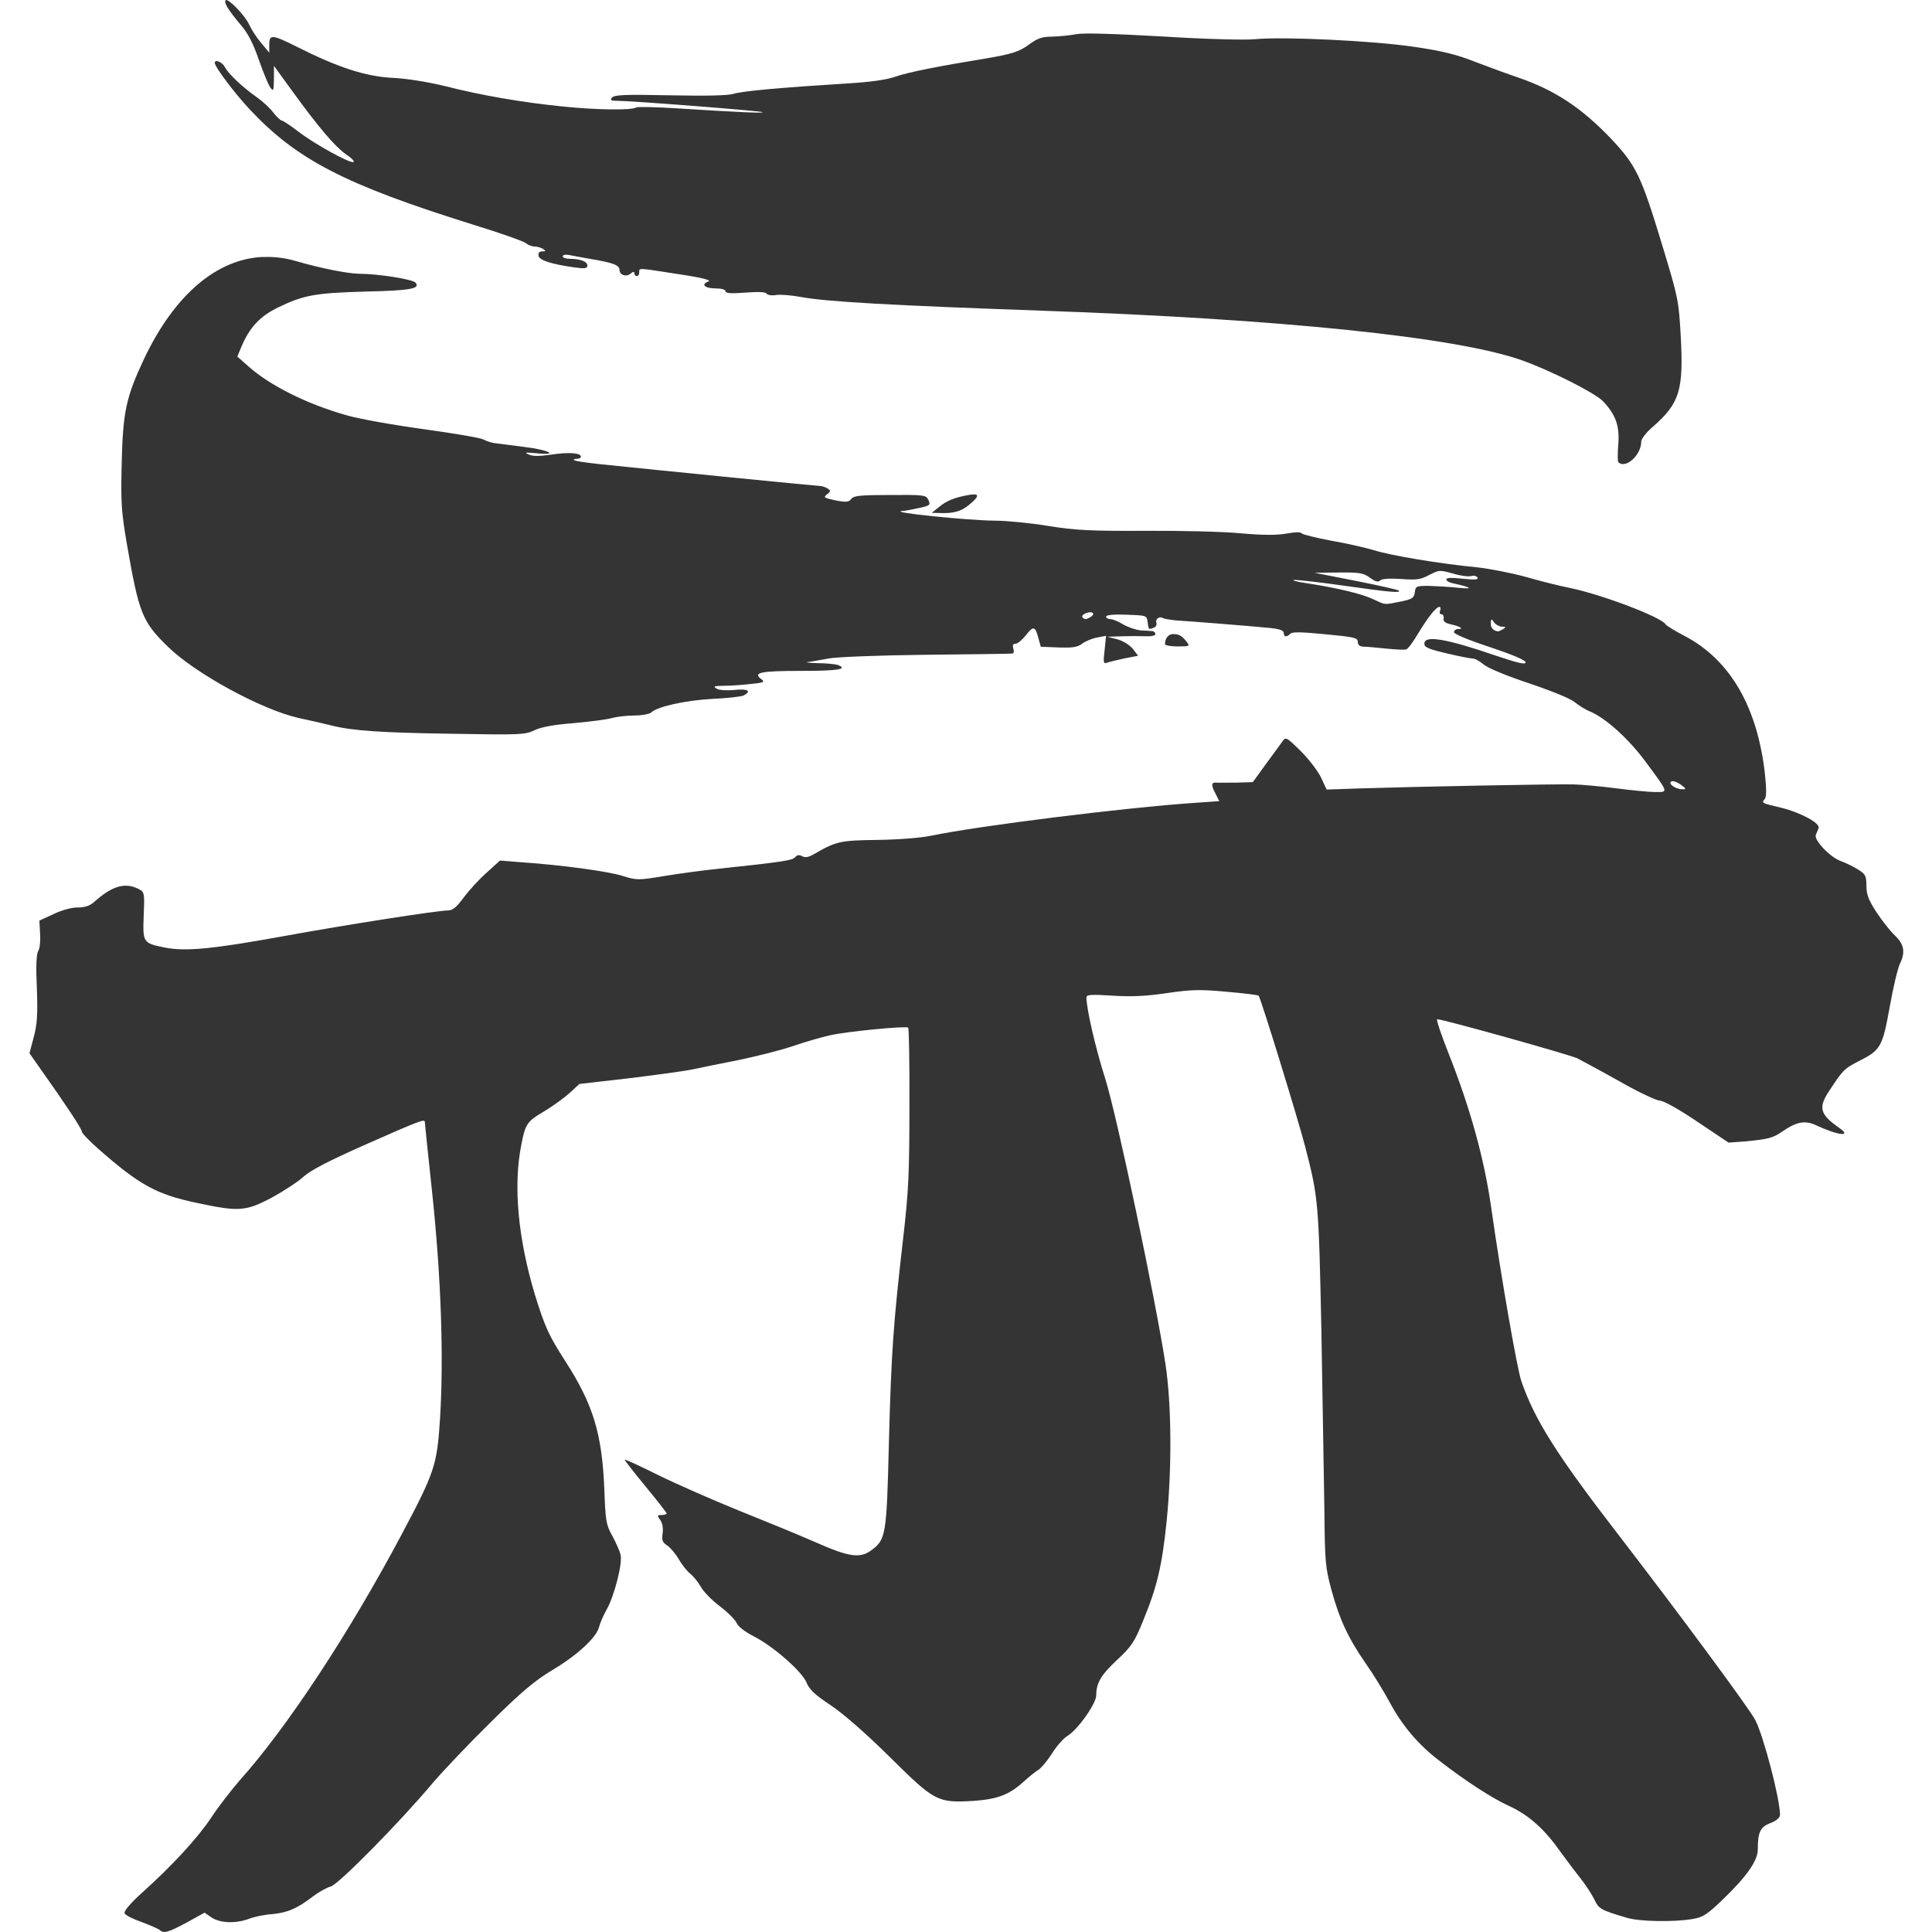
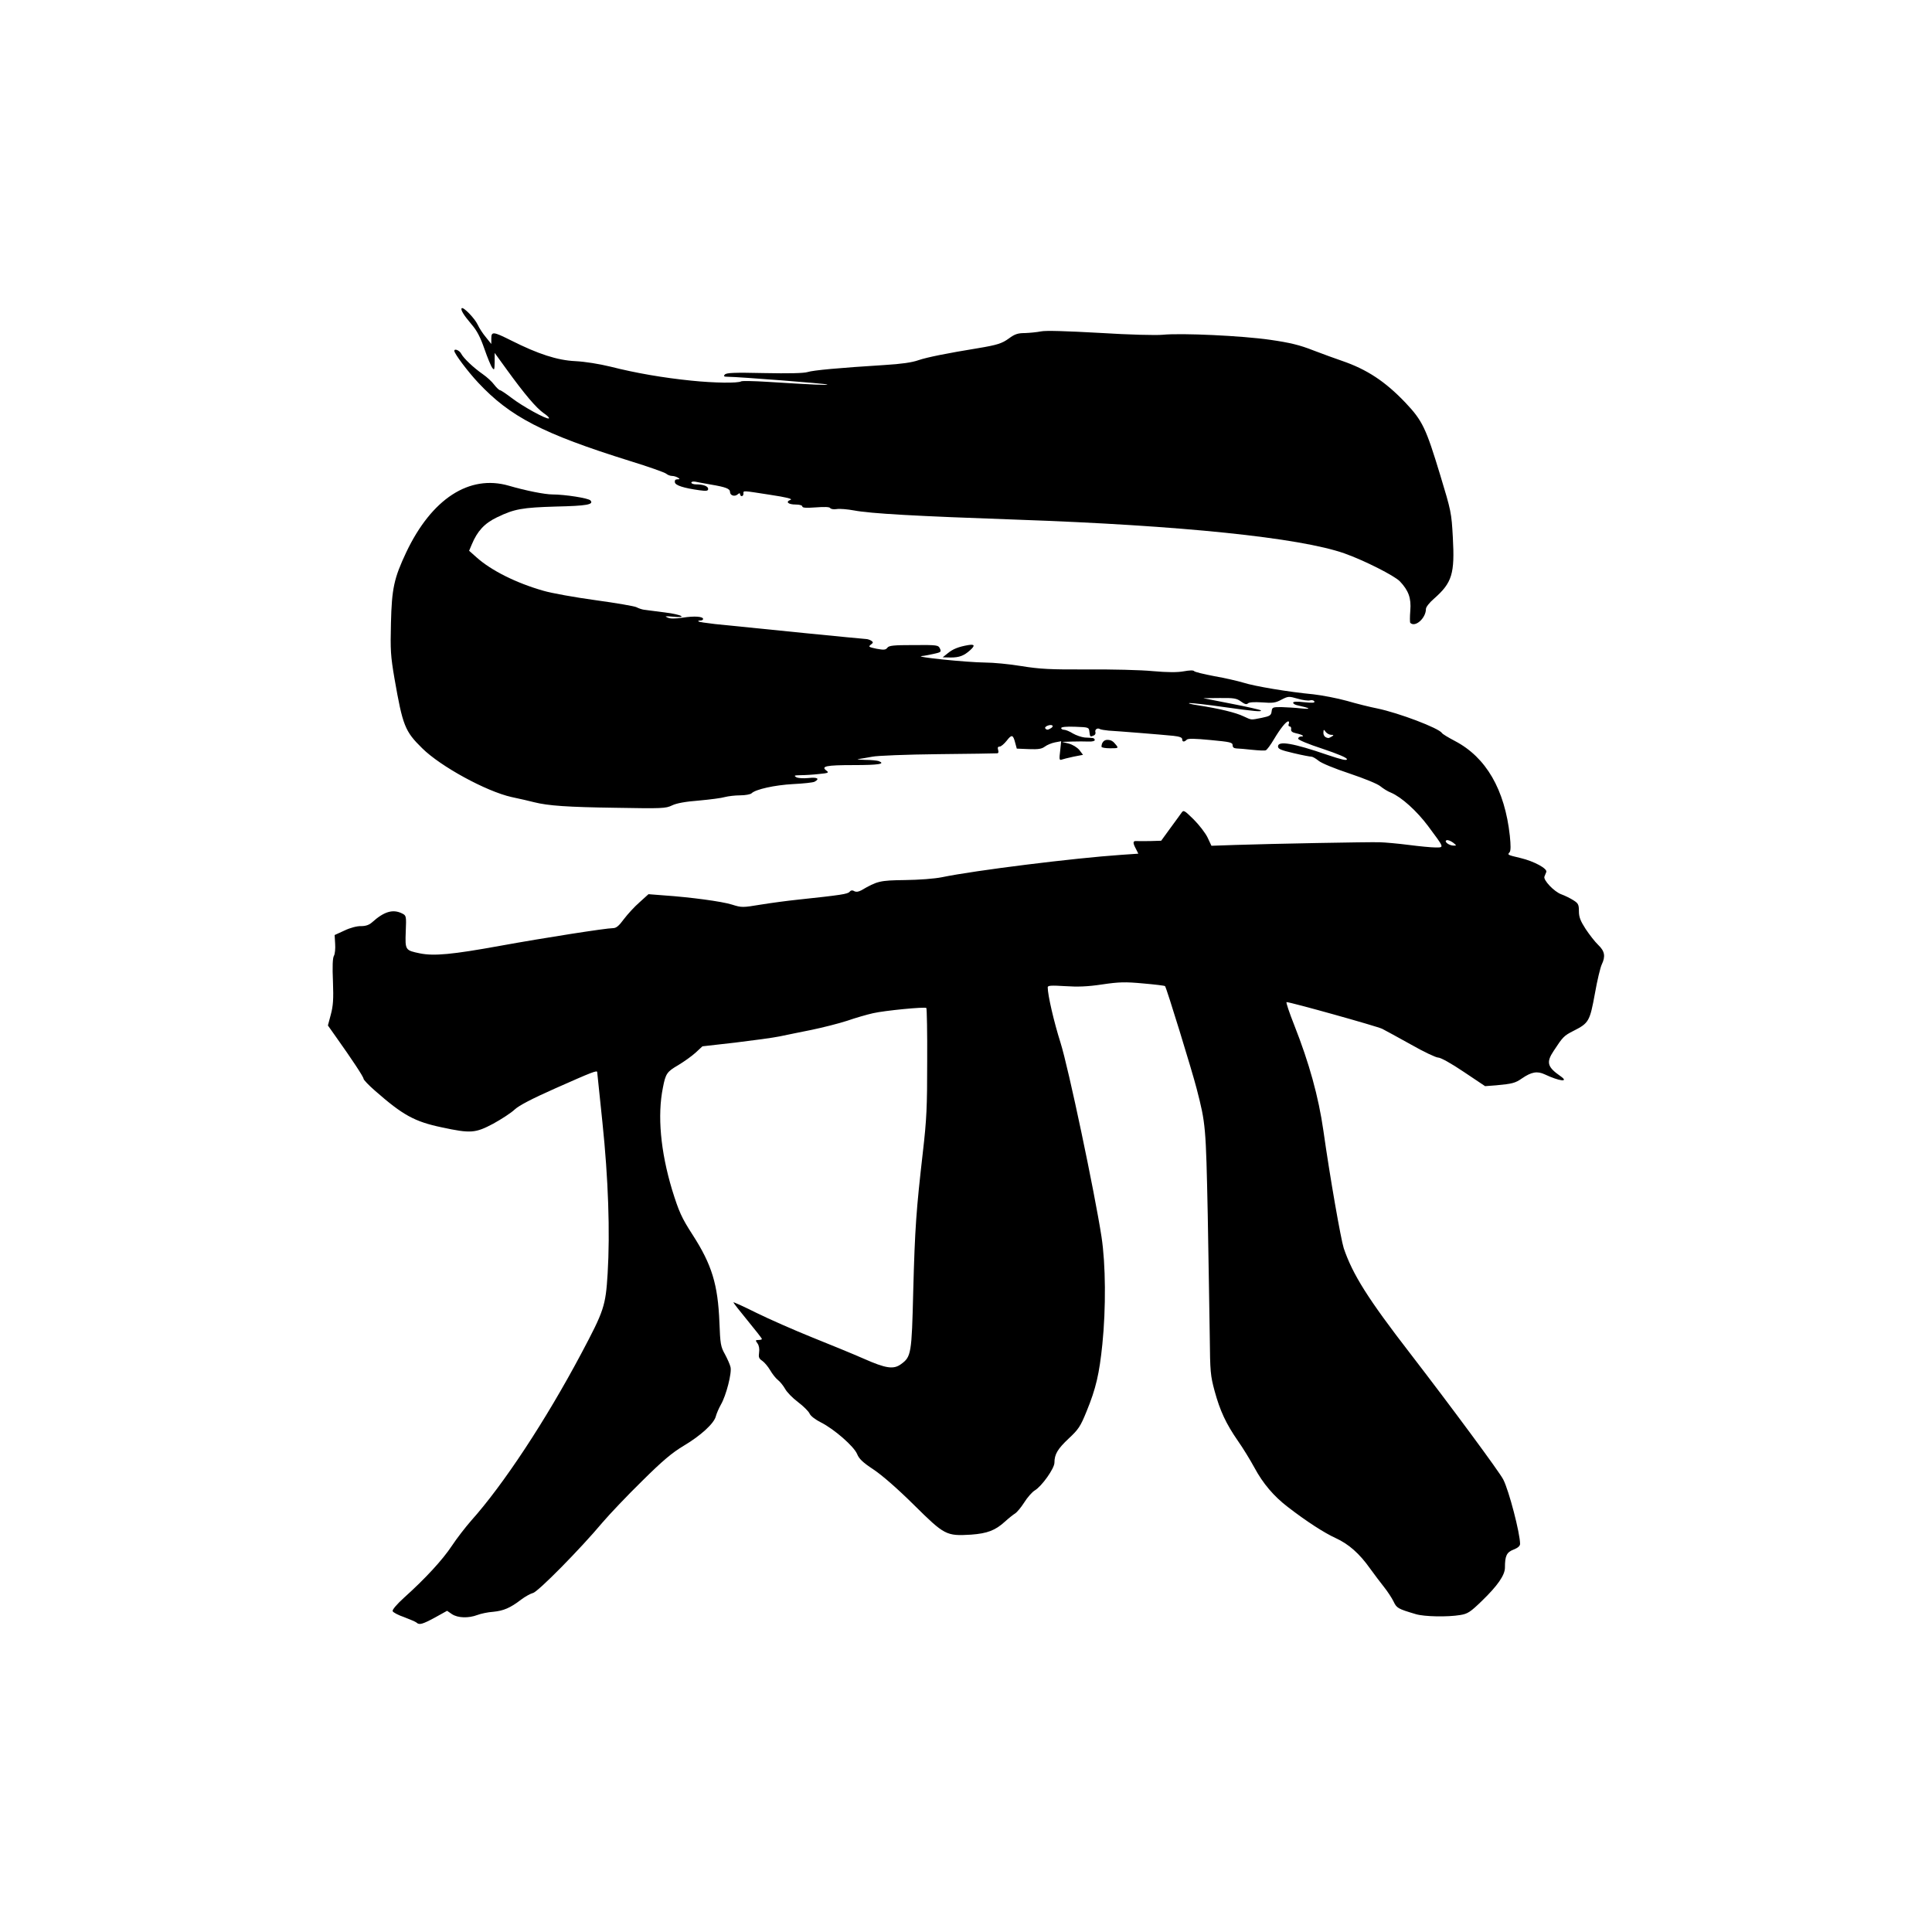
- <svg xmlns="http://www.w3.org/2000/svg" fill="#343434" role="img" viewBox="0 0 24 24">
-   <path d="M2.803.003C2.778.03 2.833.122 2.983.3c.098.113.159.233.233.444.055.159.12.316.144.346.037.049.04.037.043-.11V.818l.218.3c.331.457.536.699.674.797.071.046.114.092.095.098-.049.015-.478-.221-.678-.374-.101-.077-.196-.141-.211-.141-.015 0-.064-.046-.107-.101-.04-.055-.135-.141-.205-.19-.172-.12-.353-.291-.396-.374C2.763.772 2.668.732 2.668.781c0 .049.245.377.435.579.583.622 1.178.932 2.769 1.429.337.104.635.208.662.233.025.021.074.04.107.04.031 0 .08.015.104.03.04.025.037.031-.009.031-.037 0-.052.018-.046.055.009.055.16.104.448.144.129.018.159.012.159-.024 0-.049-.089-.083-.221-.083-.049 0-.086-.015-.086-.03 0-.018.031-.025.071-.019.037.009.165.031.282.052.276.046.353.077.353.135 0 .064.083.092.138.046.031-.028.046-.027.046-.003 0 .018.015.034.03.034.018 0 .031-.021.031-.046 0-.058-.031-.059.484.021.307.046.42.077.374.092-.098.037-.043.086.095.086.07 0 .119.015.119.034 0 .028.07.031.245.018.159-.012.252-.009.264.012.012.018.064.028.119.018.052-.009.196.003.313.025.307.058 1.131.104 2.977.169 2.983.104 5.157.328 5.973.616.362.129.907.405 1.009.509.159.169.208.307.19.533-.009.114-.009.215 0 .224.089.089.285-.086.285-.255 0-.034.064-.117.147-.187.331-.291.38-.454.344-1.119-.025-.448-.031-.478-.23-1.134-.261-.859-.322-.99-.634-1.321-.368-.386-.702-.607-1.159-.763-.11-.037-.343-.122-.521-.19-.248-.098-.426-.141-.788-.193-.512-.074-1.613-.126-1.956-.092-.123.012-.613 0-1.15-.034-.61-.034-.984-.046-1.073-.028-.077.015-.208.027-.294.03-.126 0-.184.019-.291.098-.126.092-.215.119-.564.178-.564.092-.929.165-1.082.217-.12.043-.316.071-.619.089-.831.052-1.303.095-1.407.129-.071.021-.341.027-.791.018-.549-.012-.69-.006-.717.028-.028.031-.015.04.058.04.181 0 1.797.126 1.812.141.015.015-.273.003-1.098-.049-.242-.015-.457-.019-.472-.009-.058.037-.494.031-.911-.012-.515-.052-1.012-.138-1.471-.255-.215-.052-.466-.092-.644-.101-.328-.015-.678-.129-1.171-.377-.325-.163-.361-.168-.361-.037v.101L3.244.533c-.055-.064-.122-.169-.15-.23-.055-.117-.261-.328-.291-.3zm.458 3.189c-.57.027-1.094.471-1.47 1.263-.224.475-.264.659-.279 1.291-.012.497-.006.598.064 1.012.15.862.19.963.506 1.272.334.331 1.165.785 1.628.889.159.034.346.077.414.095.258.064.61.088 1.487.101.843.015.914.013 1.027-.043.08-.04.249-.071.491-.089.202-.018.416-.046.475-.064.058-.015.184-.031.276-.031.095 0 .19-.018.209-.037.073-.073.423-.15.757-.169.187-.009.362-.027.393-.043.101-.055.052-.086-.114-.068-.095.009-.187.003-.221-.015-.049-.031-.034-.034.083-.037.077 0 .227-.009.334-.022.166-.015.184-.025.138-.059-.113-.083-.015-.104.494-.104.457 0 .589-.021.454-.074-.028-.009-.141-.022-.252-.022-.113-.003-.162-.012-.113-.015.052-.006.163-.028.252-.043.086-.018.625-.04 1.196-.046.57-.006 1.054-.012 1.076-.015.028 0 .034-.021.022-.061-.012-.043-.006-.061.028-.061.025 0 .083-.049.129-.107.092-.119.116-.114.156.043l.028.101.221.009c.175.006.233-.003.292-.046.04-.031.122-.065.184-.077l.114-.022-.018.178c-.018.144-.015.172.021.159.025-.009.122-.034.22-.055l.175-.034-.068-.089c-.043-.049-.123-.098-.193-.116l-.122-.031.184-.006a4.812 4.812 0 0 1 .3 0c.064.003.114-.009.114-.027 0-.018-.018-.034-.037-.037-.021-.003-.089-.006-.147-.009-.058-.006-.156-.04-.215-.073-.058-.037-.132-.067-.159-.067-.031 0-.055-.016-.055-.031 0-.021.092-.03.255-.024.248.009.251.009.261.092.012.095.012.095.08.068a.05.05 0 0 0 .03-.058c-.018-.049.037-.089.083-.059.018.009.092.021.159.028.166.009.972.074 1.18.095.11.012.159.031.159.061 0 .052.037.055.083.009.025-.025.144-.021.435.007.356.034.402.043.402.095 0 .037.021.056.07.059.037 0 .166.012.282.024.12.012.233.018.251.009.021-.006.089-.098.15-.202.12-.199.221-.325.261-.325.015 0 .018.022.009.046-.012.025-.003.046.015.046.021 0 .034.024.028.052-.006.037.021.058.092.073.113.025.166.058.089.058-.028 0-.052.018-.052.04 0 .021.181.098.445.184.282.095.444.162.444.19 0 .031-.095.009-.359-.08-.625-.215-.898-.261-.898-.153 0 .046.049.068.285.123.153.037.3.064.325.064.021 0 .08.034.129.074.049.043.294.144.564.233.273.092.515.19.564.233.049.04.135.095.193.117.193.083.469.331.678.61.3.405.297.39.132.39-.077 0-.295-.021-.485-.046-.19-.025-.429-.046-.53-.049-.215-.006-1.968.028-2.624.049l-.445.015-.07-.15c-.04-.083-.153-.23-.255-.331-.175-.172-.184-.175-.224-.117-.025.034-.117.163-.206.282l-.162.224-.199.006c-.11 0-.224.003-.252 0-.068-.006-.07.03-.009.144l.043.086-.313.022c-.852.058-2.661.282-3.268.408-.135.028-.42.049-.678.052-.46.006-.503.018-.794.187-.052.028-.092.034-.129.015-.034-.021-.064-.015-.086.012-.034.04-.144.058-.953.144-.178.018-.475.058-.665.089-.331.055-.35.055-.525 0-.184-.058-.757-.135-1.248-.169l-.276-.022-.162.147c-.092.08-.218.218-.285.307-.092.126-.141.166-.199.166-.126 0-1.245.174-2.057.322-.877.159-1.208.19-1.465.138-.267-.055-.27-.058-.258-.396.012-.285.009-.294-.064-.331-.169-.086-.331-.037-.552.162-.052.046-.113.068-.199.068-.07-.003-.199.031-.3.08l-.181.083.009.159c.006.086-.003.187-.022.217-.025.037-.031.199-.018.469.012.328.003.448-.04.607l-.052.196.147.209c.294.414.503.729.503.763 0 .018.092.117.208.218.506.445.721.564 1.217.668.527.113.613.107.941-.068.15-.083.325-.197.39-.258.08-.074.307-.193.742-.386.678-.3.763-.334.763-.294 0 .012.043.426.095.913.107 1.024.141 2.005.095 2.76-.037.592-.064.674-.481 1.459-.647 1.217-1.422 2.395-2.008 3.048-.104.12-.264.325-.352.46-.169.254-.481.595-.871.945-.132.119-.218.221-.208.245.009.025.105.073.212.11.104.04.205.083.224.098.049.049.11.03.337-.092l.221-.122.089.061c.107.07.301.076.463.015.064-.025.193-.052.288-.058.19-.018.313-.07.512-.224.074-.055.169-.107.215-.119.089-.018.859-.798 1.269-1.288.129-.15.451-.49.72-.754.377-.374.546-.515.76-.644.31-.184.555-.408.585-.539.012-.046.052-.141.092-.212.095-.163.202-.579.175-.683-.009-.043-.055-.147-.101-.233-.08-.141-.086-.19-.101-.583-.028-.69-.138-1.052-.487-1.594-.202-.313-.252-.423-.377-.828-.208-.696-.27-1.349-.166-1.861.049-.255.073-.288.279-.408.107-.064.248-.166.316-.227l.126-.116.595-.068c.328-.04.696-.089.812-.113.12-.025.383-.08.586-.119.205-.043.497-.116.647-.166.15-.052.362-.114.472-.138.215-.049.947-.119.972-.095.009.009.018.448.015.975 0 .828-.009 1.052-.08 1.662-.12 1.046-.144 1.373-.175 2.526-.028 1.147-.036 1.199-.224 1.333-.135.098-.273.08-.681-.101-.202-.089-.629-.264-.951-.393-.319-.129-.773-.328-1.003-.441-.233-.117-.423-.203-.423-.194 0 .009.117.16.261.334.144.175.261.325.261.334 0 .009-.027.019-.064.019-.055 0-.058.006-.015.064.028.04.037.101.028.165-.012.083-.003.111.058.15.04.028.105.104.144.172.037.064.101.147.141.178.04.031.098.104.132.163.031.058.135.165.233.239.098.074.193.169.211.209.018.046.108.113.212.166.242.123.598.435.656.573.034.086.102.153.298.282.156.104.432.343.739.647.558.552.589.57 1.042.543.294-.021.442-.077.616-.236.07-.064.156-.132.187-.15.031-.018.107-.107.166-.199.058-.095.147-.193.193-.221.129-.077.359-.402.359-.506 0-.153.058-.251.261-.441.178-.166.215-.221.325-.494.172-.417.233-.686.288-1.223.067-.662.062-1.462-.015-1.962-.126-.816-.604-3.088-.748-3.541-.12-.377-.233-.868-.233-1.009 0-.034.064-.037.316-.021.23.015.411.009.674-.03.313-.046.42-.049.751-.018.211.018.392.04.398.049.025.021.497 1.558.577 1.87.166.641.169.687.203 2.3.015.843.03 1.843.037 2.223.006.641.012.711.089.993.098.359.205.592.426.911.089.126.224.346.3.487.153.285.353.521.61.717.337.261.665.472.868.564.242.11.438.285.631.558.08.11.193.261.255.338.061.077.138.193.172.261.058.123.077.135.408.233.153.046.576.055.812.015.132-.022.181-.052.393-.257.285-.276.42-.469.42-.607 0-.215.03-.279.156-.328.08-.031.12-.067.12-.104 0-.193-.202-.972-.307-1.175-.067-.135-.947-1.324-1.686-2.284-.785-1.015-1.061-1.457-1.223-1.935-.052-.162-.248-1.275-.371-2.143-.089-.622-.261-1.239-.531-1.922-.092-.233-.156-.423-.141-.423.073 0 1.653.442 1.744.487.058.031.297.159.527.288.23.132.454.236.493.236.046 0 .239.107.466.261l.39.261.203-.015c.291-.028.346-.04.469-.126.175-.12.279-.138.417-.074.267.126.451.147.288.034-.242-.169-.267-.252-.126-.463.169-.258.187-.276.361-.365.279-.141.298-.174.39-.677.043-.245.101-.485.126-.534.07-.147.055-.242-.064-.355-.061-.058-.163-.19-.23-.292-.095-.147-.122-.217-.122-.325 0-.12-.012-.144-.101-.199a1.311 1.311 0 0 0-.218-.107c-.132-.046-.337-.264-.309-.325a2.316 2.316 0 0 0 .034-.083c.025-.061-.224-.196-.469-.255-.245-.058-.242-.058-.199-.107.021-.028.021-.123.003-.3-.092-.84-.432-1.429-.999-1.726-.123-.064-.23-.129-.239-.147-.058-.089-.782-.365-1.18-.448-.126-.025-.374-.086-.552-.138-.178-.049-.45-.102-.61-.12-.457-.043-1.073-.147-1.275-.211-.101-.031-.34-.086-.533-.119-.193-.037-.359-.077-.368-.092-.012-.018-.086-.016-.187.003-.116.021-.291.022-.567-.003-.218-.021-.757-.034-1.196-.031-.674.003-.859-.006-1.202-.061-.221-.037-.518-.065-.659-.065-.337-.003-1.331-.104-1.153-.12.028 0 .119-.018.205-.036.141-.031.15-.037.123-.099-.031-.064-.046-.067-.478-.064-.368 0-.454.009-.481.049-.031.04-.061.043-.196.018-.144-.031-.153-.037-.107-.074.049-.037.049-.046.009-.074-.025-.015-.068-.031-.095-.031-.04 0-1.956-.19-2.753-.273-.156-.018-.294-.036-.303-.049-.009-.009.006-.015.034-.015.031 0 .052-.012.052-.028 0-.046-.156-.058-.371-.024-.15.021-.23.021-.279-.003-.058-.025-.04-.027.092-.015.291.031.168-.04-.138-.077-.166-.021-.337-.043-.38-.049a.486.486 0 0 1-.138-.046c-.031-.018-.368-.076-.748-.128-.38-.052-.806-.129-.951-.172-.497-.141-.953-.371-1.217-.607l-.138-.122.049-.117c.101-.242.23-.383.46-.494.316-.153.46-.178 1.076-.196.561-.012.693-.036.629-.11-.031-.043-.472-.111-.693-.111-.138 0-.481-.067-.797-.159a1.226 1.226 0 0 0-.4-.049zm8.85 2.95a.305.305 0 0 0-.068.005c-.181.031-.285.073-.377.15l-.092.074.147.003c.156 0 .239-.031.352-.132.071-.064.084-.096.037-.1zm5.776.951c.038-.002.081.009.163.032.092.028.193.04.224.031.031-.009.067-.003.08.018.015.028-.03.031-.184.015-.135-.015-.203-.013-.203.009 0 .018.037.04.086.049.224.049.261.074.068.055-.11-.012-.276-.021-.368-.024-.159 0-.168.003-.178.08-.009.07-.031.086-.181.116-.205.04-.177.043-.331-.028-.138-.067-.442-.141-.819-.199-.141-.021-.211-.04-.162-.043.052 0 .334.031.629.074.546.077.699.092.665.058-.009-.009-.248-.064-.533-.12l-.515-.101.3-.003c.264-.003.31.006.39.065.068.049.101.058.126.034.021-.021.113-.028.257-.019.193.015.245.009.352-.049.063-.032.097-.048.135-.051zm-4.347.513c.015-.001.028.002.036.01.012.009 0.0.031-.024.046-.058.037-.083.037-.107.003-.014-.025.05-.058.096-.059zm4.987.09c.006-.002.016.011.034.037.021.028.067.052.098.052.049 0 .052.006.013.03-.025.015-.052.028-.061.028-.061-.006-.092-.043-.092-.098.002-.031.003-.047.009-.049zm-3.951.18c-.061 0-.104.052-.104.126 0 .015.07.028.156.028.147 0 .154-.003.117-.052-.061-.08-.098-.101-.169-.101zm6.19 1.83c.021-.009.074.012.117.043.068.052.067.058.012.055-.086 0-.184-.076-.129-.098Z" />
+ <svg xmlns="http://www.w3.org/2000/svg" width="512px" height="512px" viewBox="0 0 512 512" preserveAspectRatio="xMidYMid meet">
+   <circle style="fill: rgb(255, 255, 255);" cx="256" cy="256" r="256" />
+   <g transform="matrix(0.044548, 0, 0, 0.044548, 33.5322, 33.02786)" style="">
+     <path d="M1725 8911c-6-5-39-19-73-32-35-12-66-28-69-36-3-8 25-41 68-80 127-114 229-225 284-308 29-44 81-111 115-150 191-213 444-597 655-994 136-256 145-283 157-476 15-246 4-566-31-900-17-159-31-294-31-298 0-13-28-2-249 96-142 63-216 102-242 126-21 20-78 57-127 84-107 57-135 59-307 22-162-34-232-73-397-218-38-33-68-65-68-71 0-11-68-114-164-249l-48-68 17-64c14-52 17-91 13-198-4-88-2-141 6-153 6-10 9-43 7-71l-3-52 59-27c33-16 75-27 98-26 28 0 48-7 65-22 72-65 125-81 180-53 24 12 25 15 21 108-4 110-3 111 84 129 84 17 192 7 478-45 265-48 630-105 671-105 19 0 35-13 65-54 22-29 63-74 93-100l53-48 90 7c160 11 347 36 407 55 57 18 63 18 171 0 62-10 159-23 217-29 264-28 300-34 311-47 7-9 17-11 28-4 12 6 25 4 42-5 95-55 109-59 259-61 84-1 177-8 221-17 198-41 788-114 1066-133l102-7-14-28c-20-37-19-49 3-47 9 1 46 0 82 0l65-2 53-73c29-39 59-81 67-92 13-19 16-18 73 38 33 33 70 81 83 108l23 49 145-5c214-7 786-18 856-16 33 1 111 8 173 16 62 8 133 15 158 15 54 0 55 5-43-127-68-91-158-172-221-199-19-7-47-25-63-38-16-14-95-46-184-76-88-29-168-62-184-76-16-13-35-24-42-24-8 0-56-9-106-21-77-18-93-25-93-40 0-35 89-20 293 50 86 29 117 36 117 26 0-9-53-31-145-62-86-28-145-53-145-60 0-7 8-13 17-13 25 0 8-11-29-19-23-5-32-12-30-24 2-9-2-17-9-17-6 0-9-7-5-15 3-8 2-15-3-15-13 0-46 41-85 106-20 34-42 64-49 66-6 3-43 1-82-3-38-4-80-8-92-8-16-1-23-7-23-19 0-17-15-20-131-31-95-9-134-10-142-2-15 15-27 14-27-3 0-10-16-16-52-20-68-7-331-28-385-31-22-2-46-6-52-9-15-10-33 3-27 19 2 7-2 16-10 19-22 9-22 9-26-22-3-27-4-27-85-30-53-2-83 1-83 8 0 5 8 10 18 10 9 0 33 10 52 22 19 11 51 22 70 24 19 1 41 2 48 3 6 1 12 6 12 12 0 6-16 10-37 9-21-1-65-1-98 0l-60 2 40 10c23 6 49 22 63 38l22 29-57 11c-32 7-64 15-72 18-12 4-13-5-7-52l6-58-37 7c-20 4-47 15-60 25-19 14-38 17-95 15l-72-3-9-33c-13-51-21-53-51-14-15 19-34 35-42 35-11 0-13 6-9 20 4 13 2 20-7 20-7 1-165 3-351 5-186 2-362 9-390 15-29 5-65 12-82 14-16 1 0 4 37 5 36 0 73 4 82 7 44 17 1 24-148 24-166 0-198 7-161 34 15 11 9 14-45 19-35 4-84 7-109 7-38 1-43 2-27 12 11 6 41 8 72 5 54-6 70 4 37 22-10 5-67 11-128 14-109 6-223 31-247 55-6 6-37 12-68 12-30 0-71 5-90 10-19 6-89 15-155 21-79 6-134 16-160 29-37 18-60 19-335 14-286-4-401-12-485-33-22-6-83-20-135-31-151-34-422-182-531-290-103-101-116-134-165-415-23-135-25-168-21-330 5-206 18-266 91-421 151-318 375-464 610-396 103 30 215 52 260 52 72 0 216 22 226 36 21 24-22 32-205 36-201 6-248 14-351 64-75 36-117 82-150 161l-16 38 45 40c86 77 235 152 397 198 47 14 186 39 310 56 124 17 234 36 244 42 11 6 31 13 45 15 14 2 70 9 124 16 100 12 140 35 45 25-43-4-49-3-30 5 16 8 42 8 91 1 70-11 121-7 121 8 0 5-7 9-17 9-9 0-14 2-11 5 3 4 48 10 99 16 260 27 885 89 898 89 9 0 23 5 31 10 13 9 13 12-3 24-15 12-12 14 35 24 44 8 54 7 64-6 9-13 37-16 157-16 141-1 146 0 156 21 9 20 6 22-40 32-28 6-58 12-67 12-58 5 266 38 376 39 46 0 143 9 215 21 112 18 172 21 392 20 143-1 319 3 390 10 90 8 147 8 185 1 33-6 57-7 61-1 3 5 57 18 120 30 63 11 141 29 174 39 66 21 267 55 416 69 52 6 141 23 199 39 58 17 139 37 180 45 130 27 366 117 385 146 3 6 38 27 78 48 185 97 296 289 326 563 6 58 6 89-1 98-14 16-15 16 65 35 80 19 161 63 153 83-3 8-8 20-11 27-9 20 58 91 101 106 22 8 54 24 71 35 29 18 33 26 33 65 0 35 9 58 40 106 22 33 55 76 75 95 39 37 44 68 21 116-8 16-27 94-41 174-30 164-36 175-127 221-57 29-63 35-118 119-46 69-38 96 41 151 53 37-7 30-94-11-45-21-79-15-136 24-40 28-58 32-153 41l-66 5-127-85c-74-50-137-85-152-85-13 0-86-34-161-77-75-42-153-84-172-94-30-15-545-159-569-159-5 0 16 62 46 138 88 223 144 424 173 627 40 283 104 646 121 699 53 156 143 300 399 631 241 313 528 701 550 745 34 66 100 320 100 383 0 12-13 24-39 34-41 16-51 37-51 107 0 45-44 108-137 198-69 67-85 77-128 84-77 13-215 10-265-5-108-32-114-36-133-76-11-22-36-60-56-85-20-25-57-74-83-110-63-89-127-146-206-182-66-30-173-99-283-184-84-64-149-141-199-234-25-46-69-118-98-159-72-104-107-180-139-297-25-92-27-115-29-324-2-124-7-450-12-725-11-526-12-541-66-750-26-102-180-603-188-610-2-3-61-10-130-16-108-10-143-9-245 6-86 13-145 15-220 10-82-5-103-4-103 7 0 46 37 206 76 329 47 148 203 889 244 1155 25 163 27 424 5 640-18 175-38 263-94 399-36 89-48 107-106 161-66 62-85 94-85 144 0 34-75 140-117 165-15 9-44 41-63 72-19 30-44 59-54 65-10 6-38 28-61 49-57 52-105 70-201 77-148 9-158 3-340-177-100-99-190-177-241-211-64-42-86-64-97-92-19-45-135-147-214-187-34-17-63-39-69-54-6-13-37-44-69-68-32-24-66-59-76-78-11-19-30-43-43-53-13-10-34-37-46-58-13-22-34-47-47-56-20-13-23-22-19-49 3-21 0-41-9-54-14-19-13-21 5-21 12 0 21-3 21-6 0-3-38-52-85-109-47-57-85-106-85-109 0-3 62 25 138 63 75 37 223 102 327 144 105 42 244 99 310 128 133 59 178 65 222 33 61-44 64-61 73-435 10-376 18-483 57-824 23-199 26-272 26-542 1-172-2-315-5-318-8-8-247 15-317 31-36 8-105 28-154 45-49 16-144 40-211 54-66 13-152 31-191 39-38 8-158 24-265 37l-194 22-41 38c-22 20-68 53-103 74-67 39-75 50-91 133-34 167-14 380 54 607 41 132 57 168 123 270 114 177 150 295 159 520 5 128 7 144 33 190 15 28 30 62 33 76 9 34-26 170-57 223-13 23-26 54-30 69-10 43-90 116-191 176-70 42-125 88-248 210-88 86-193 197-235 246-134 160-385 414-414 420-15 4-46 21-70 39-65 50-105 67-167 73-31 2-73 11-94 19-53 20-116 18-151-5l-29-20-72 40c-74 40-94 46-110 30zm6166-4640c-14-10-31-17-38-14-18 7 14 32 42 32 18 1 18-1-4-18zm-721-631c13-8 12-10-4-10-10 0-25-8-32-17-12-17-13-16-14 4 0 18 10 30 30 32 3 0 12-4 20-9zm-1670-50c8-5 12-12 8-15-10-10-49 5-43 16 8 11 16 11 35-1zm1253-61c49-10 56-15 59-38 3-25 6-26 58-26 30 1 84 4 120 8 63 6 51-2-22-18-16-3-28-10-28-16 0-7 22-8 66-3 50 5 65 4 60-5-4-7-16-9-26-6-10 3-43-1-73-10-53-15-56-15-97 6-35 19-52 21-115 16-47-3-77-1-84 6-8 8-19 5-41-11-26-19-41-22-127-21l-98 1 168 33c93 18 171 36 174 39 11 11-39 6-217-19-96-14-188-24-205-24-16 1 7 7 53 14 123 19 222 43 267 65 50 23 41 22 108 9z" />
+     <path d="M5800 3701c0-24 14-41 34-41 23 0 35 7 55 33 12 16 10 17-38 17-28 0-51-4-51-9z" />
+     <path d="M4885 3145c30-25 64-39 123-49 38-6 41 3 10 31-37 33-64 43-115 43l-48-1 30-24z" />
+     <path d="M7637 2964c-3-3-3-36 0-73 6-74-10-119-62-174-33-34-211-124-329-166-266-94-975-167-1948-201-602-21-871-36-971-55-38-7-85-11-102-8-18 3-35 0-39-6-4-7-34-8-86-4-57 4-80 3-80-6 0-6-16-11-39-11-45 0-63-16-31-28 15-5-22-15-122-30-168-26-158-26-158-7 0 8-4 15-10 15-5 0-10-5-10-11 0-8-5-8-15 1-18 15-45 6-45-15 0-19-25-29-115-44-38-7-80-14-92-17-13-2-23 0-23 6 0 5 12 10 28 10 43 0 72 11 72 27 0 12-10 14-52 8-94-13-143-29-146-47-2-12 3-18 15-18 15 0 16-2 3-10-8-5-24-10-34-10-11 0-27-6-35-13-9-8-106-42-216-76-519-162-713-263-903-466-62-66-142-173-142-189 0-16 31-3 41 17 14 27 73 83 129 122 23 16 54 44 67 62 14 18 30 33 35 33 5 0 36 21 69 46 65 50 205 127 221 122 6-2-8-17-31-32-45-32-112-111-220-260l-71-98 0 53c-1 48-2 52-14 36-8-10-29-61-47-113-24-69-44-108-76-145-49-58-67-88-59-97 10-9 77 60 95 98 9 20 31 54 49 75l32 40 0-33c0-43 12-41 118 12 161 81 275 118 382 123 58 3 140 16 210 33 150 38 312 66 480 83 136 14 278 16 297 4 5-3 75-2 154 3 269 17 363 21 358 16-5-5-532-46-591-46-24 0-28-3-19-13 9-11 55-13 234-9 147 3 235 1 258-6 34-11 188-25 459-42 99-6 163-15 202-29 50-17 169-41 353-71 114-19 143-28 184-58 35-26 54-32 95-32 28-1 71-5 96-10 29-6 151-2 350 9 175 11 335 15 375 11 112-11 471 6 638 30 118 17 176 31 257 63 58 22 134 50 170 62 149 51 258 123 378 249 102 108 122 151 207 431 65 214 67 224 75 370 12 217-4 270-112 365-27 23-48 50-48 61 0 55-64 112-93 83z" />
+   </g>
</svg>
